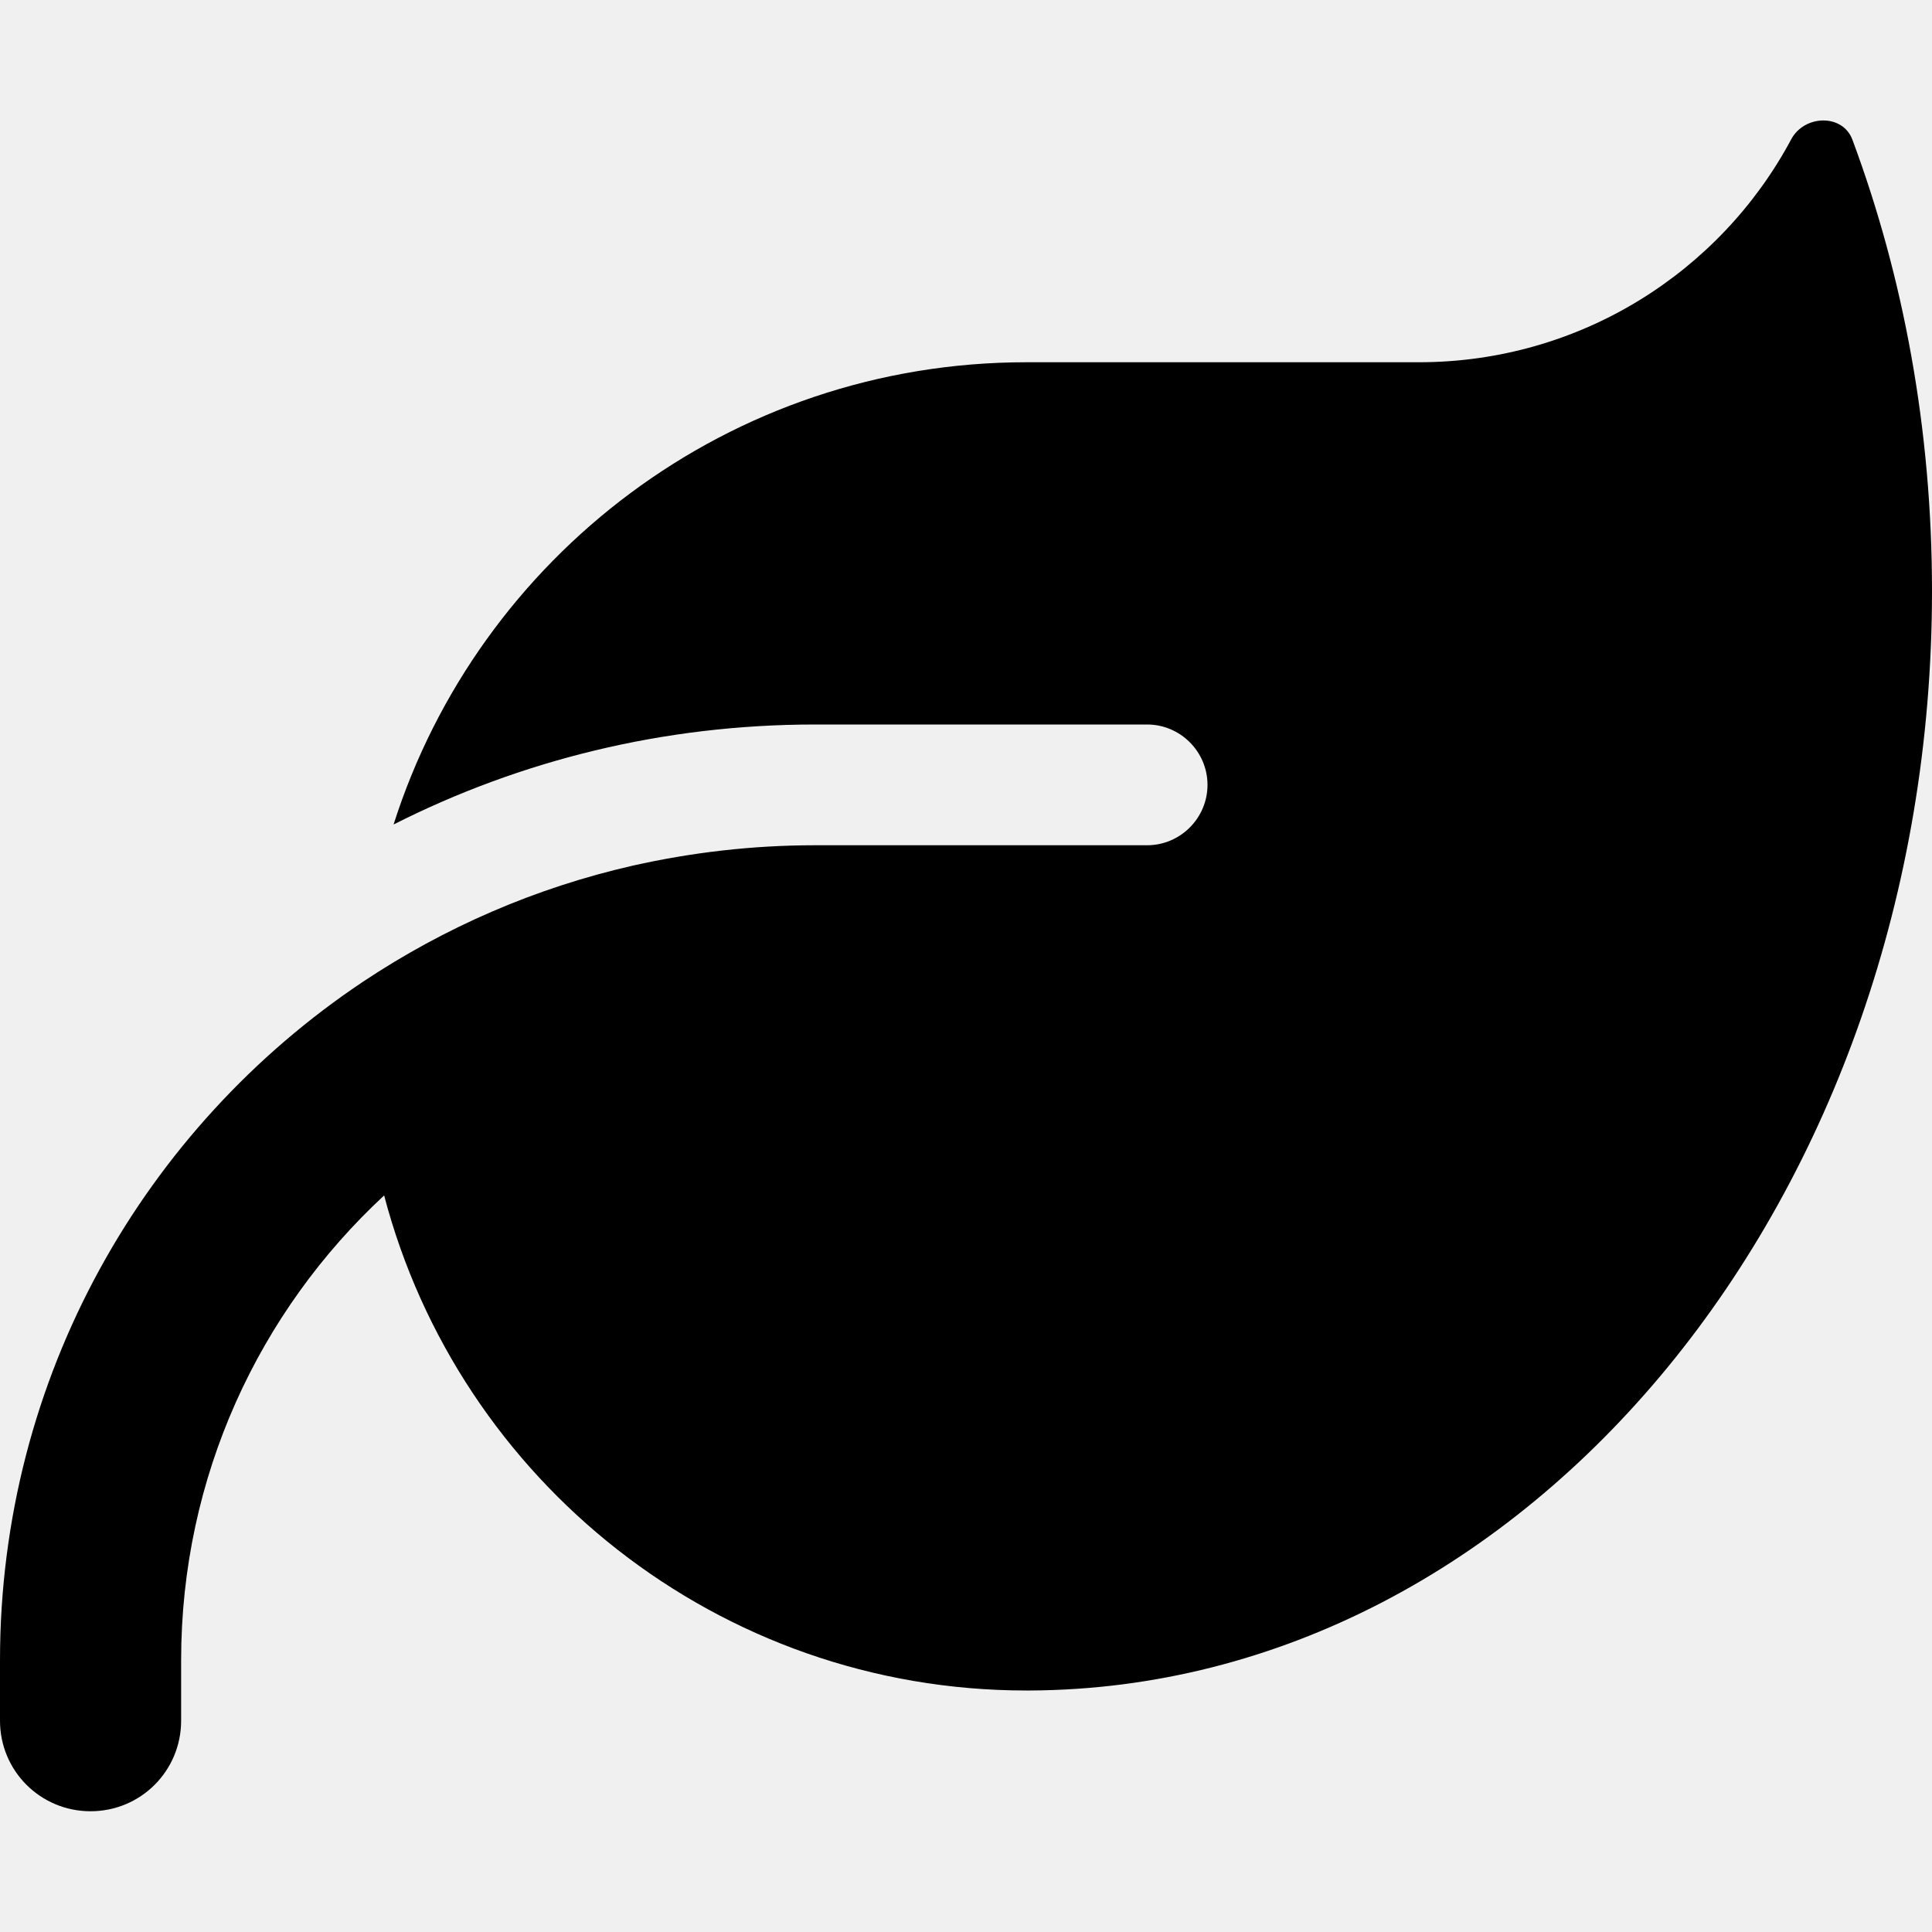
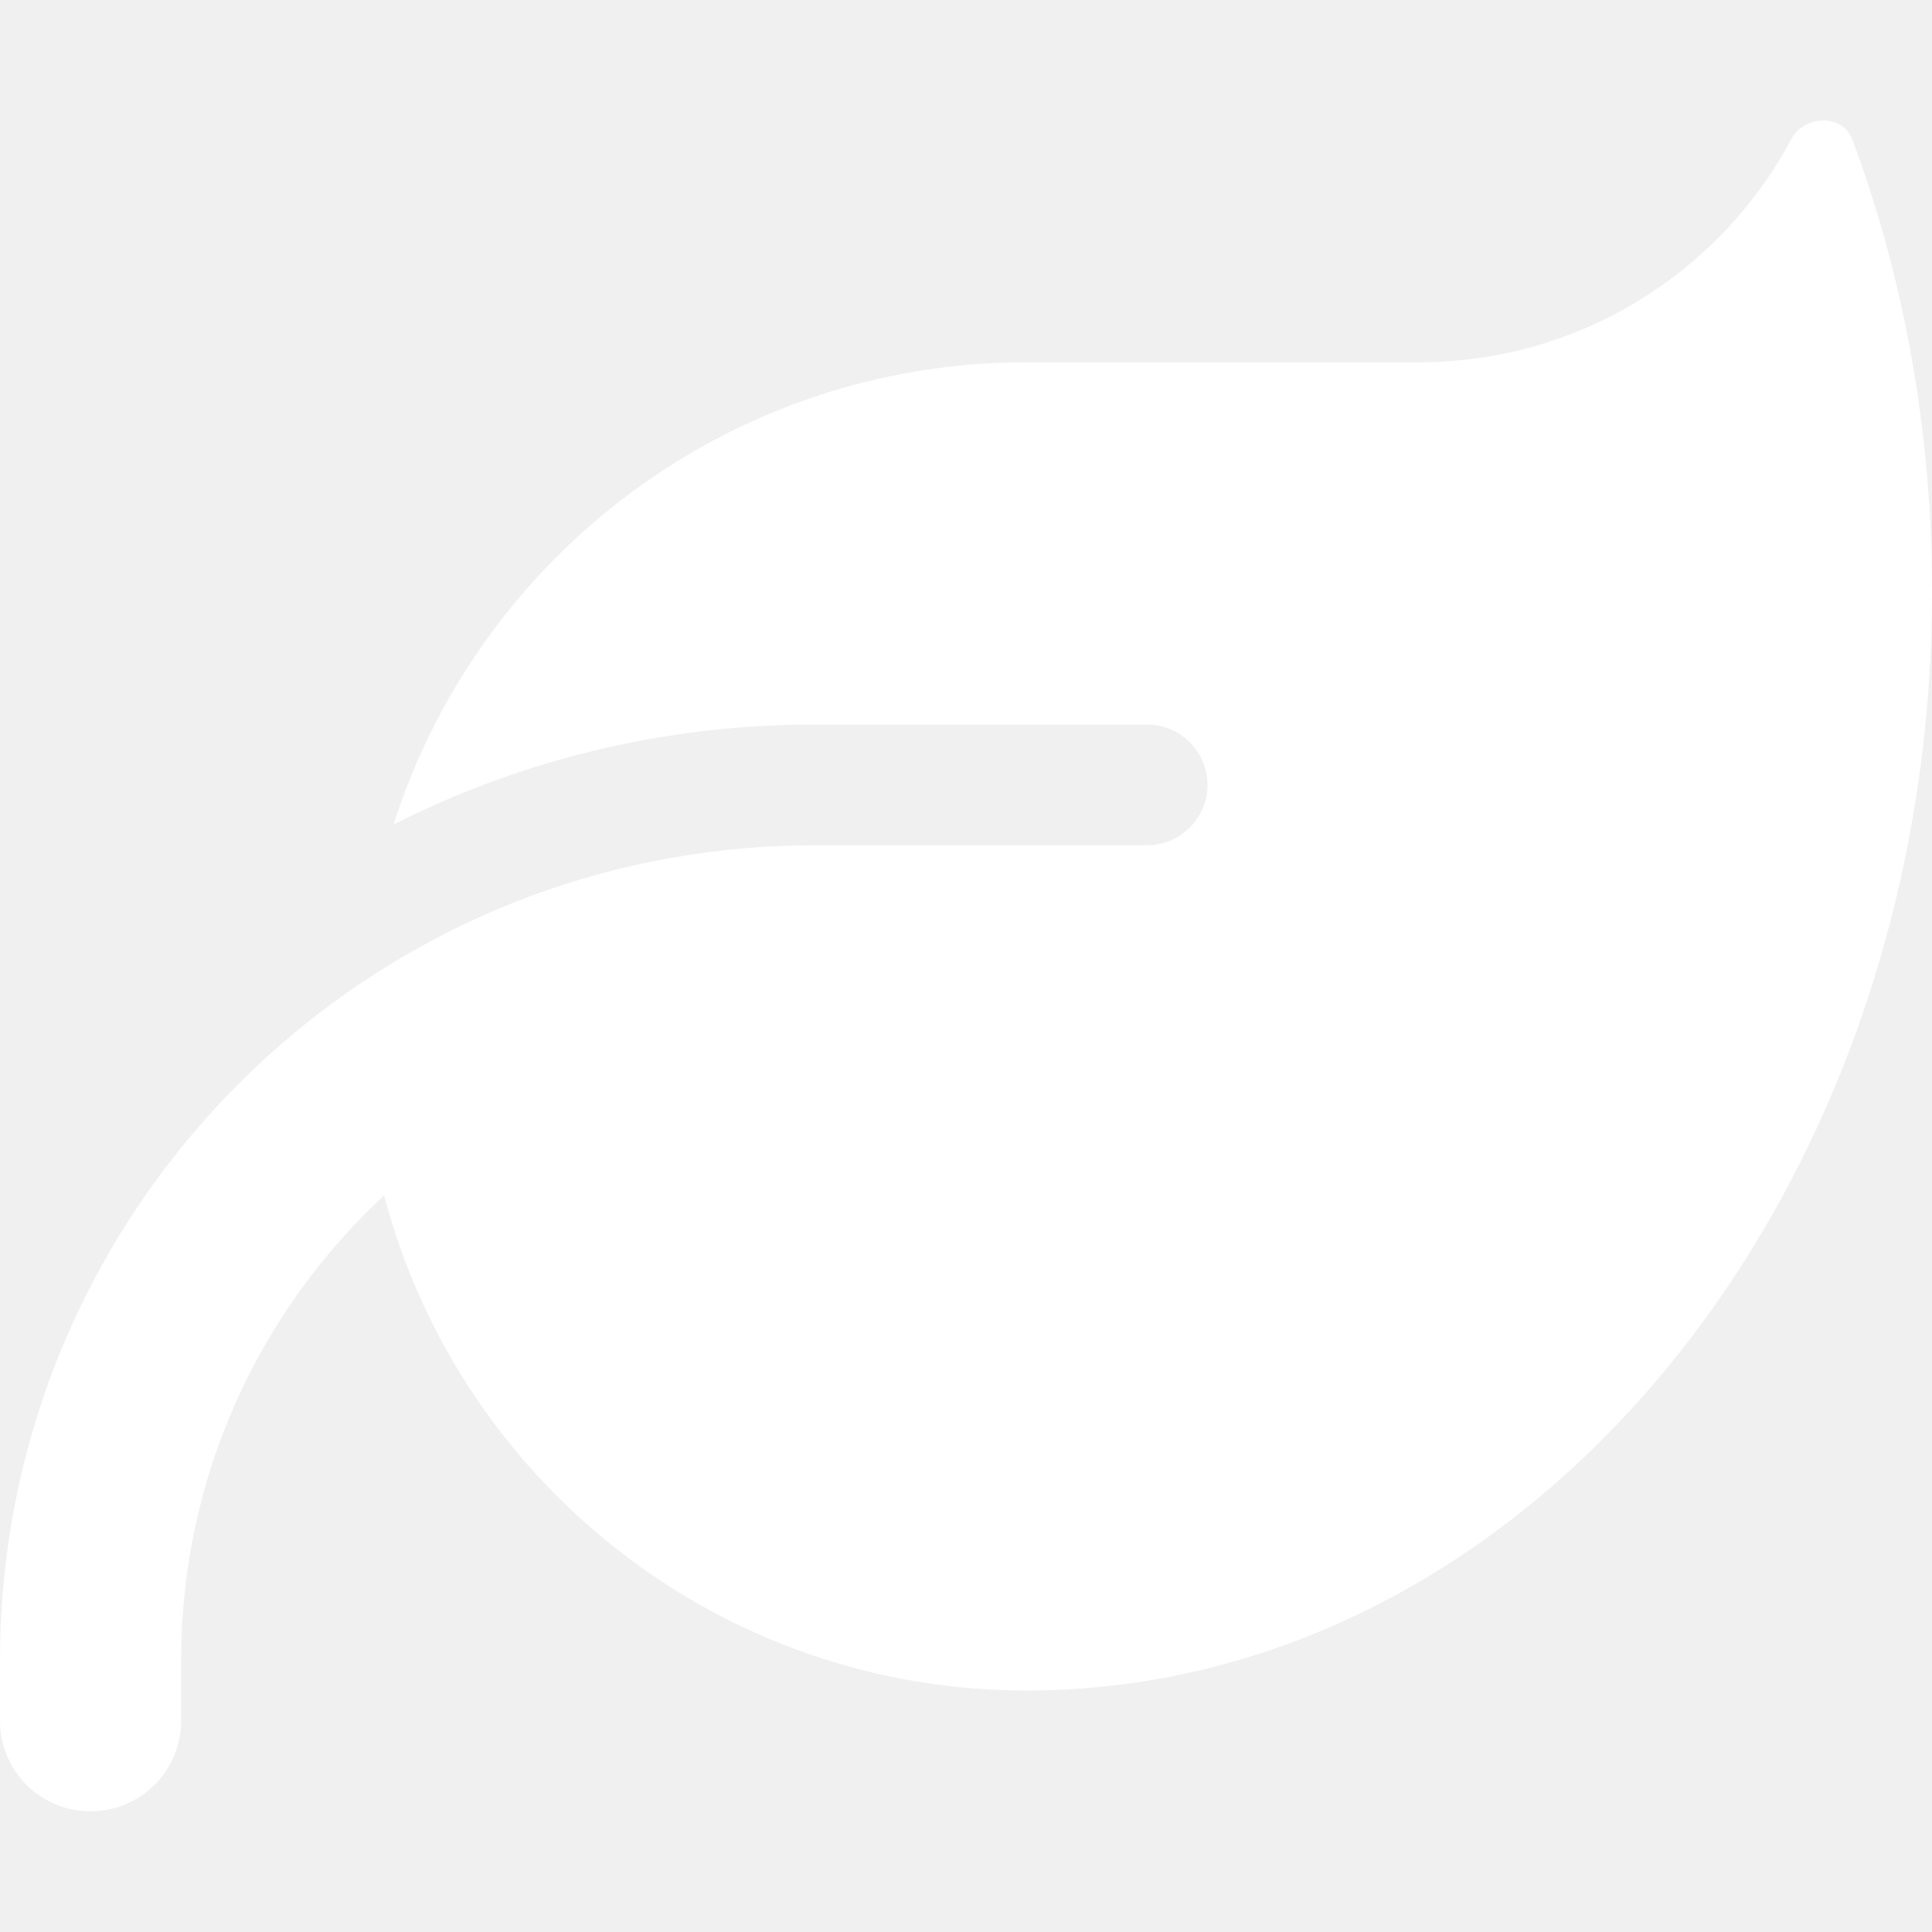
<svg xmlns="http://www.w3.org/2000/svg" viewBox="0 0 512 512">
-   <path d="M272 96c-78.6 0-145.1 51.5-167.7 122.5c33.6-17 71.5-26.5 111.7-26.5l88 0c8.8 0 16 7.2 16 16s-7.2 16-16 16l-16 0-72 0s0 0 0 0c-16.6 0-32.7 1.9-48.3 5.4c-25.9 5.9-49.9 16.4-71.4 30.7c0 0 0 0 0 0C38.3 298.8 0 364.9 0 440l0 16c0 13.3 10.7 24 24 24s24-10.7 24-24l0-16c0-48.7 20.7-92.5 53.8-123.2C121.6 392.3 190.3 448 272 448l1 0c132.1-.7 239-130.9 239-291.4c0-42.6-7.5-83.1-21.1-119.6c-2.6-6.9-12.7-6.6-16.2-.1C455.9 72.1 418.7 96 376 96L272 96z" />
+   <path fill="#ffffff" d="M272 96c-78.6 0-145.1 51.5-167.7 122.5c33.6-17 71.5-26.5 111.7-26.5l88 0c8.8 0 16 7.2 16 16s-7.2 16-16 16l-16 0-72 0s0 0 0 0c-16.6 0-32.7 1.9-48.3 5.4c-25.9 5.9-49.9 16.4-71.4 30.7c0 0 0 0 0 0C38.3 298.8 0 364.9 0 440l0 16c0 13.3 10.7 24 24 24s24-10.7 24-24l0-16c0-48.7 20.7-92.5 53.8-123.2C121.6 392.3 190.3 448 272 448l1 0c132.1-.7 239-130.9 239-291.4c0-42.6-7.5-83.1-21.1-119.6c-2.6-6.9-12.7-6.6-16.2-.1C455.9 72.1 418.7 96 376 96L272 96z" />
</svg>
